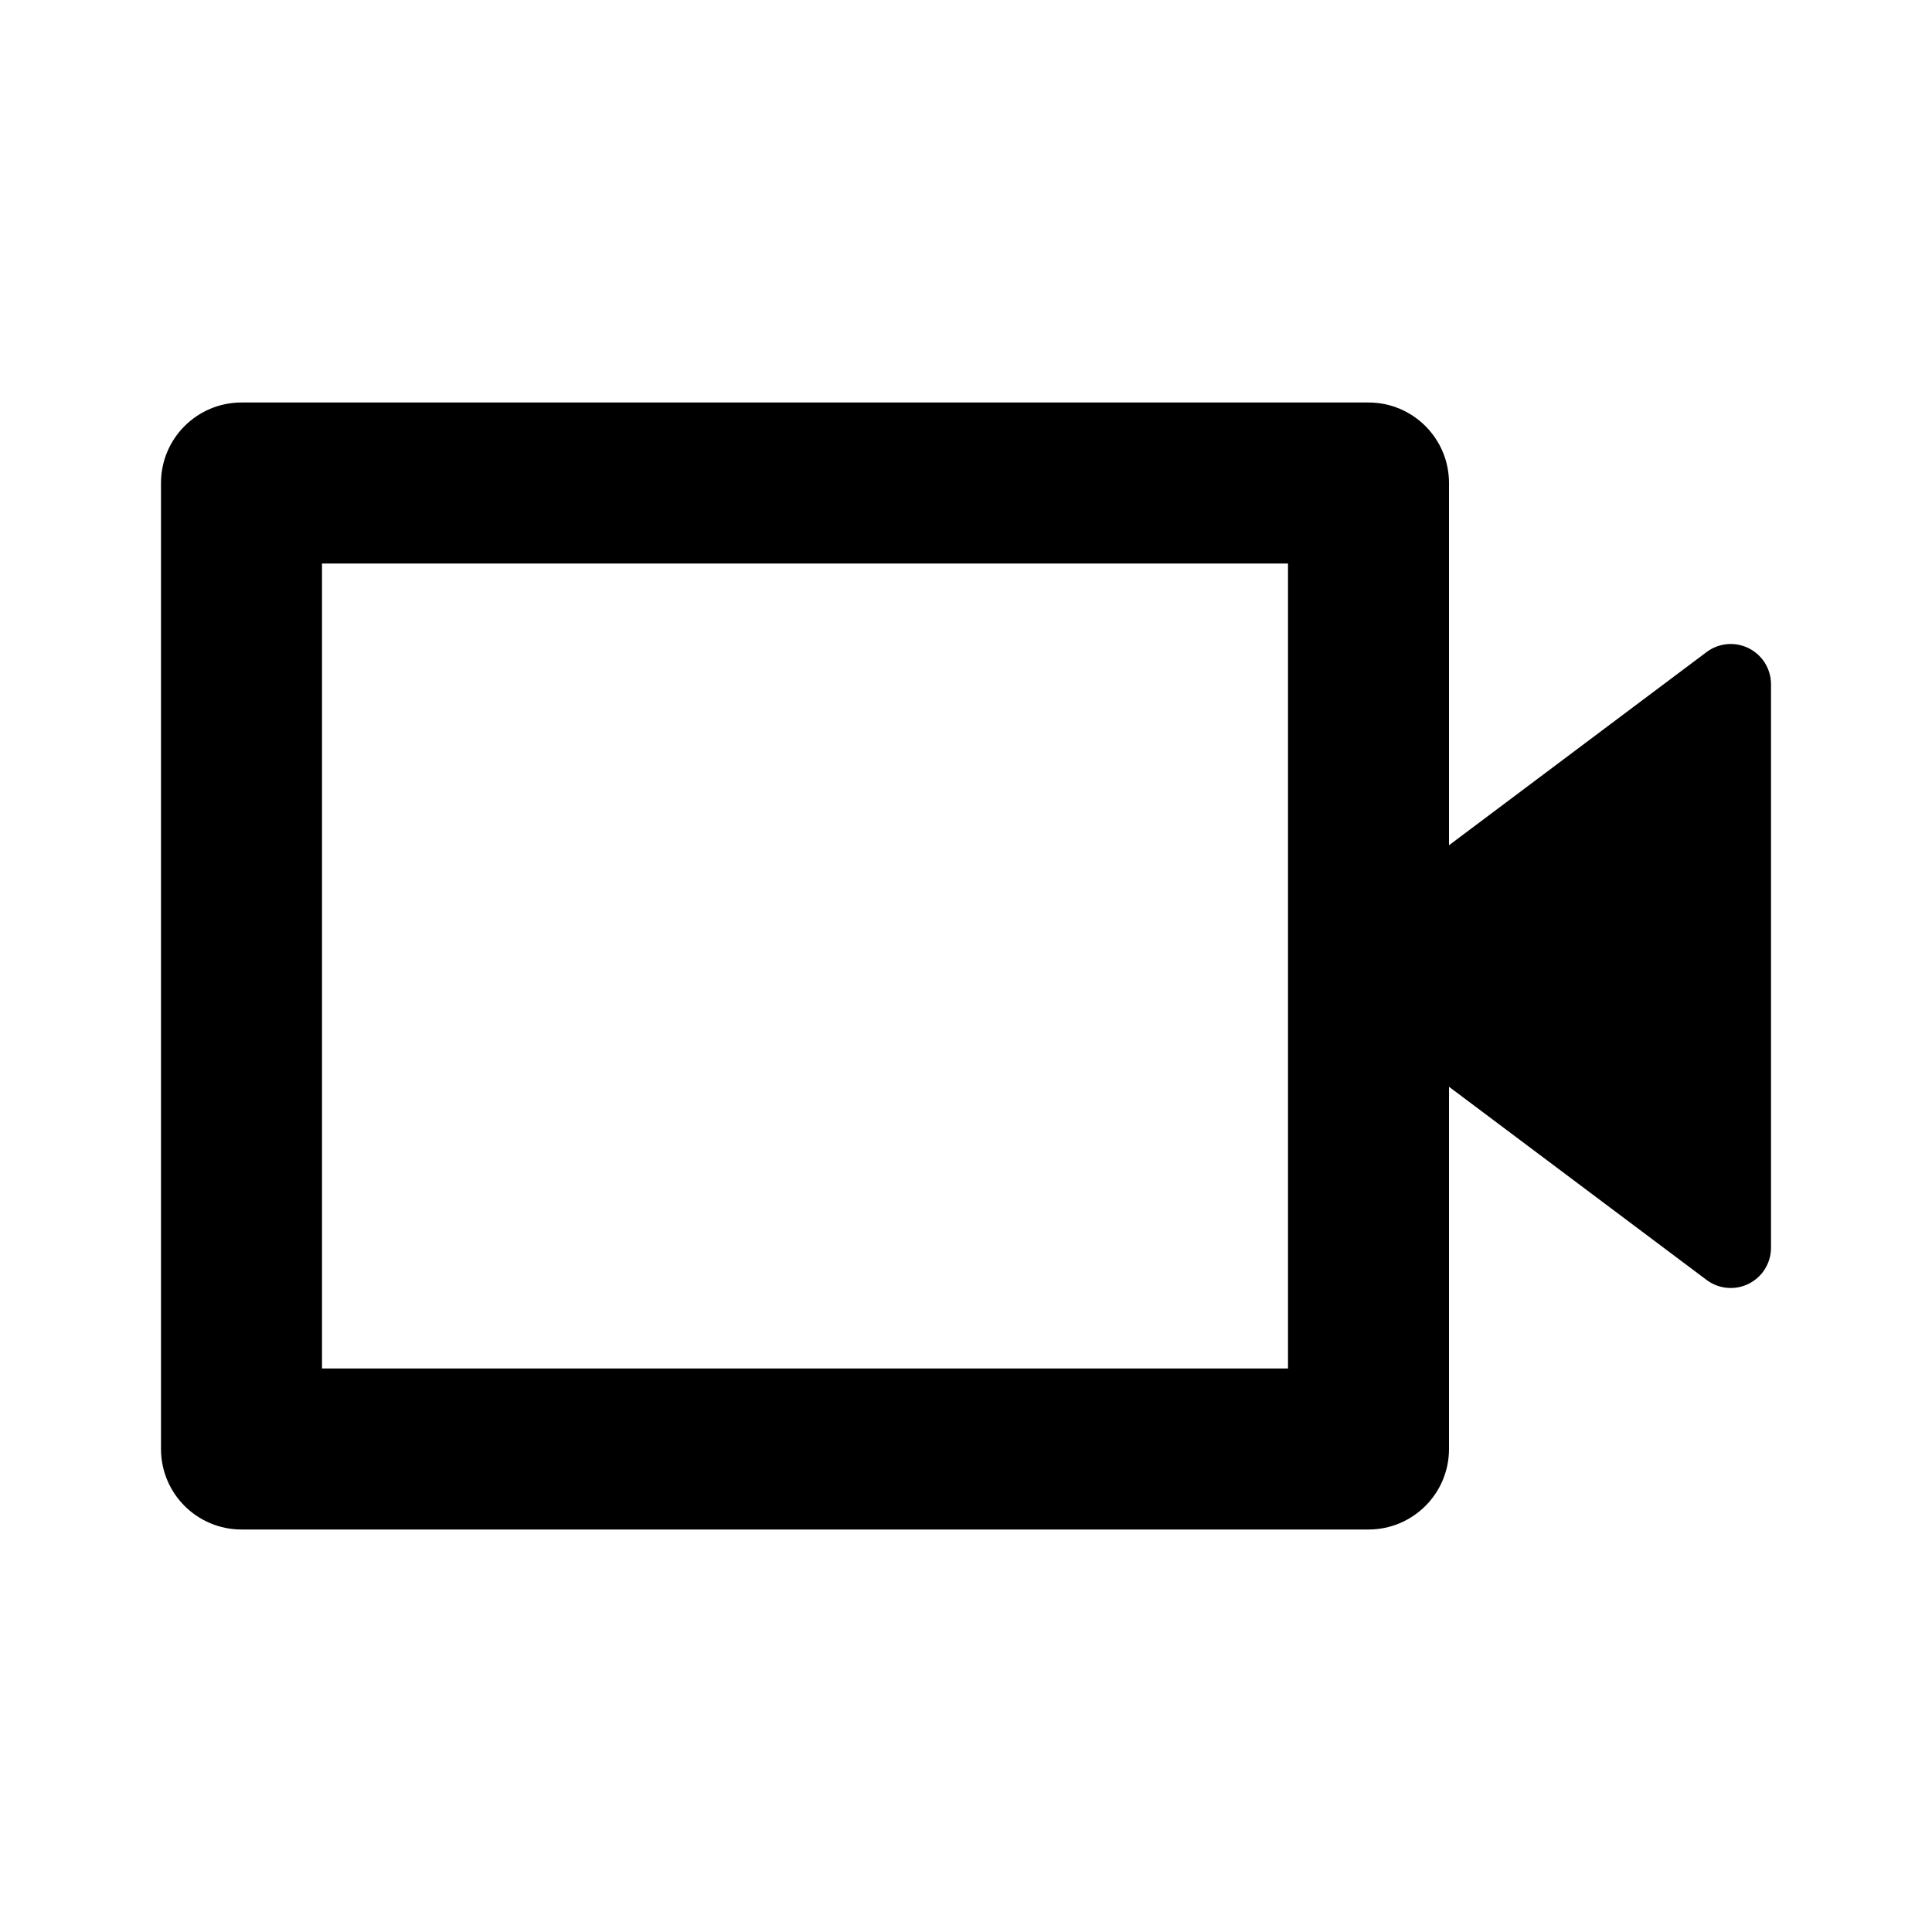
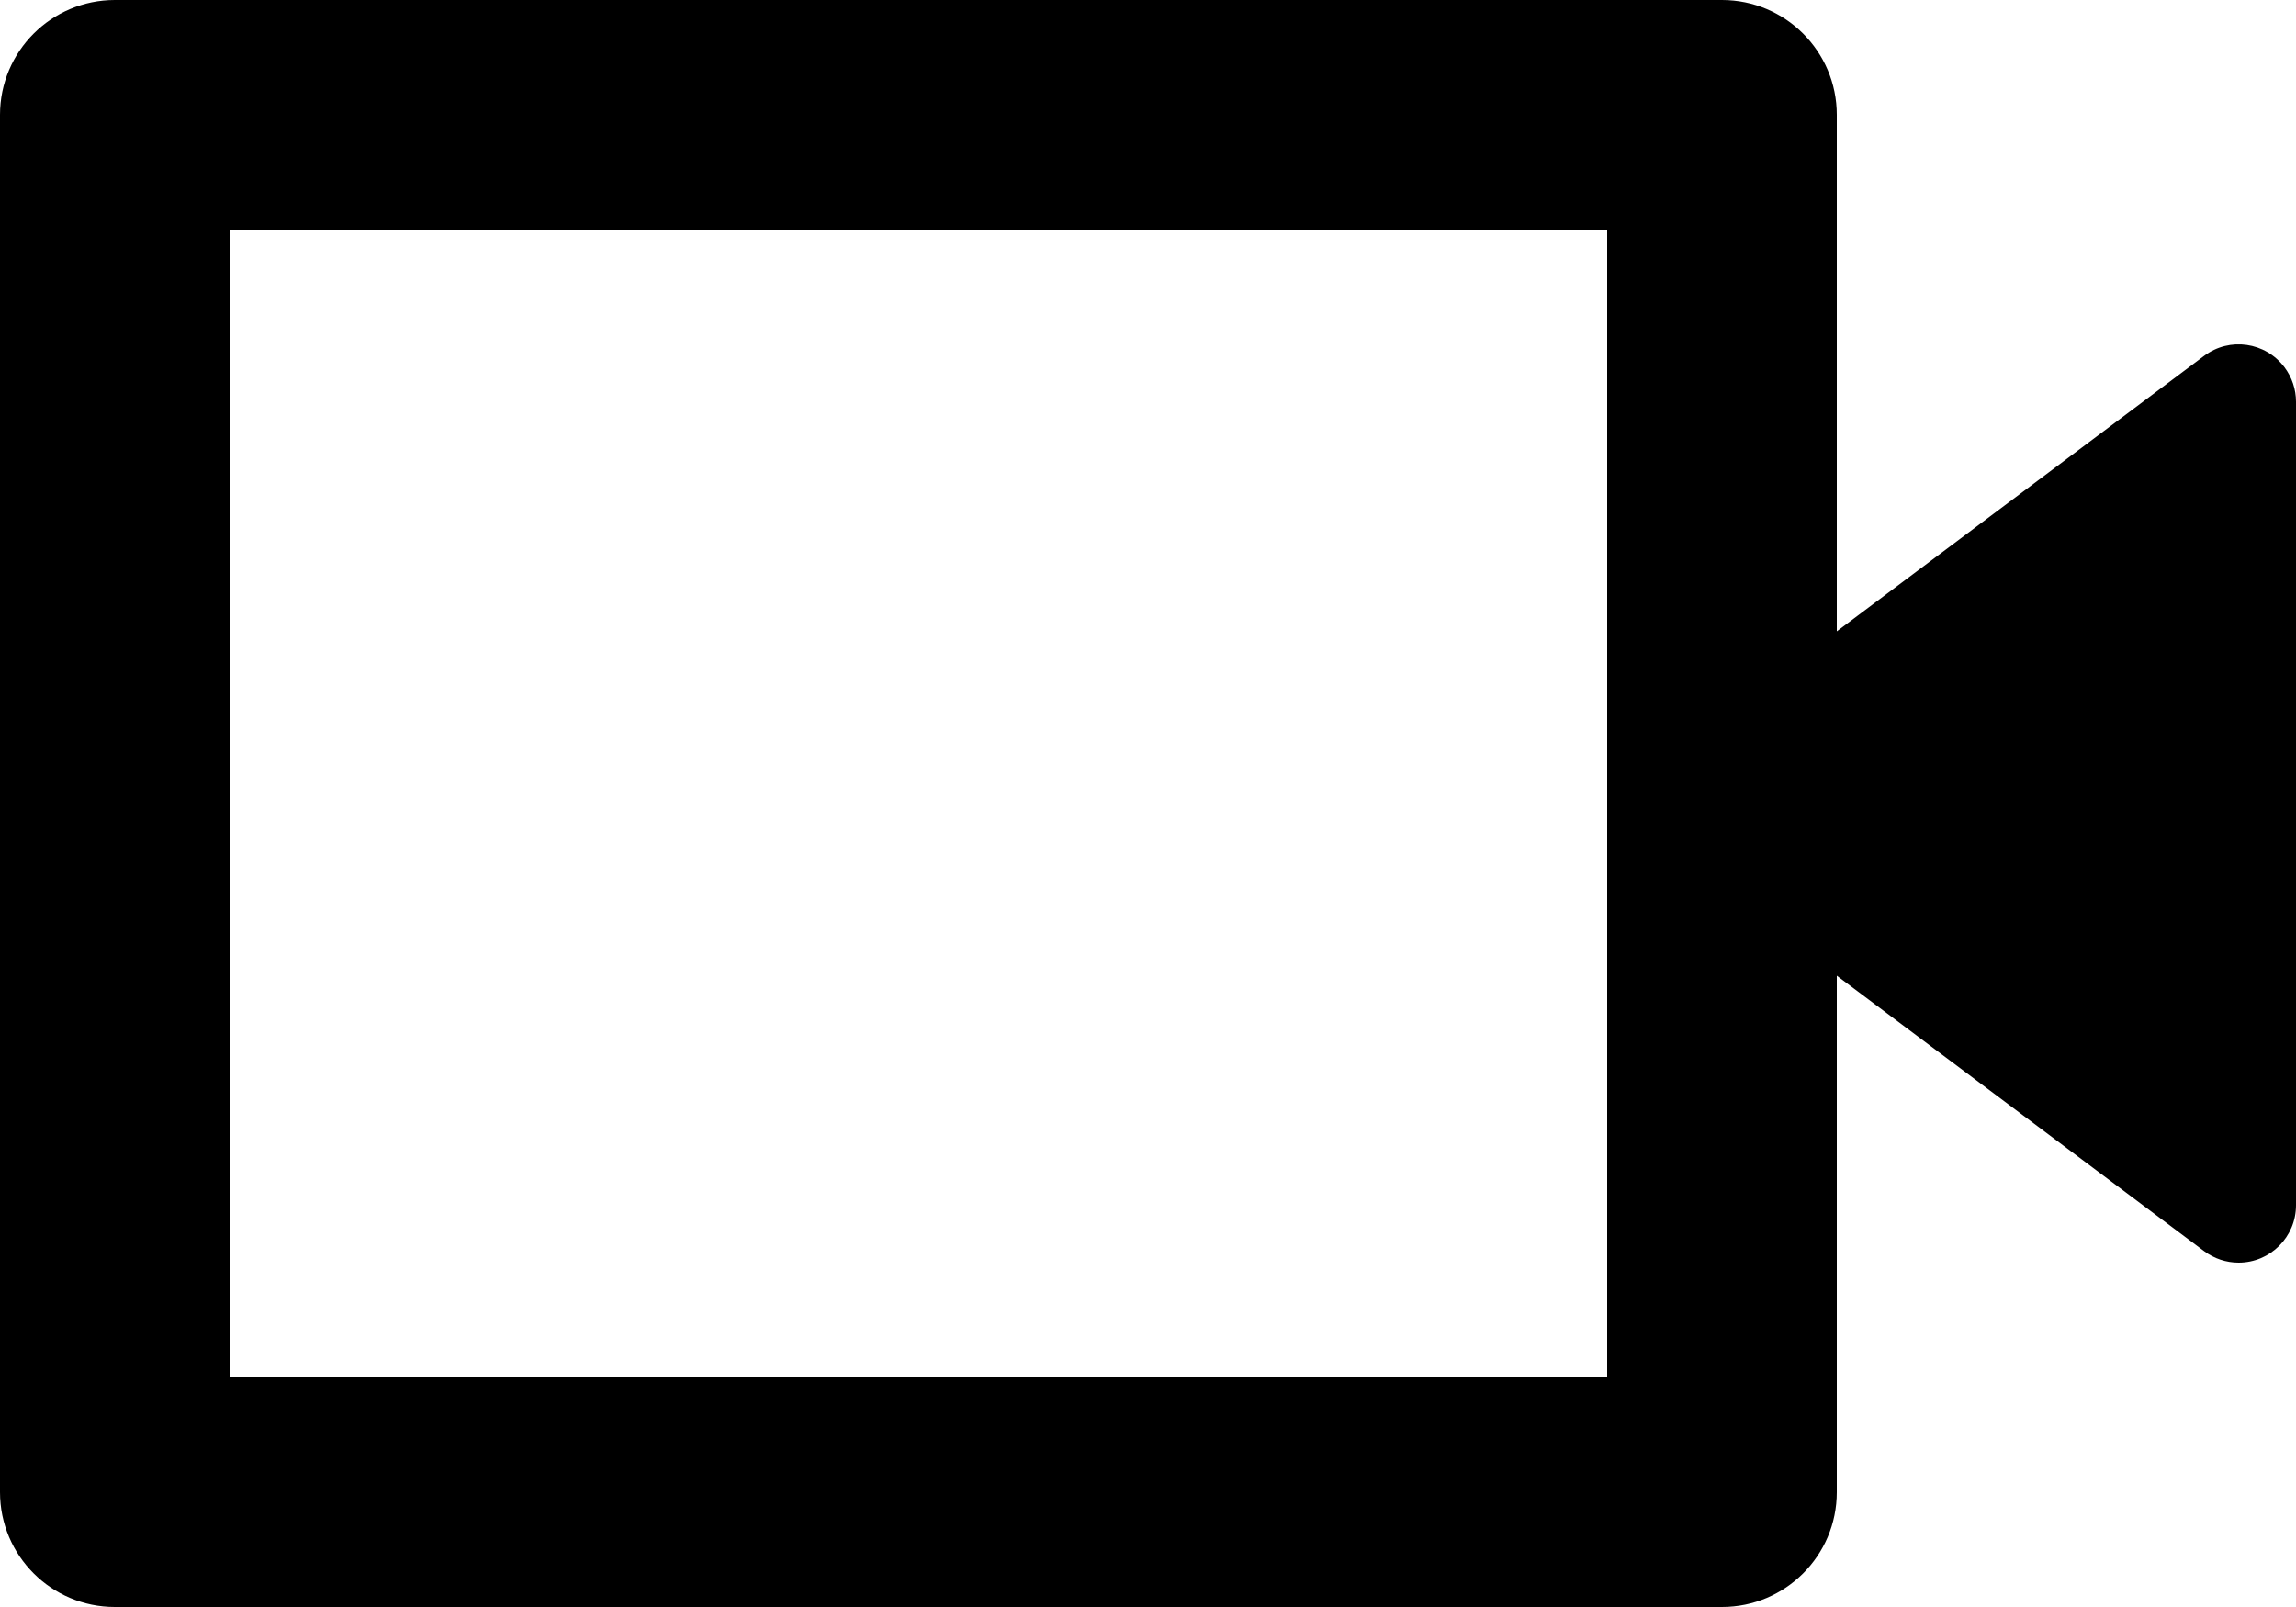
- <svg aria-label="video" viewBox="0 0 24 24">
-   <path fill-rule="evenodd" clip-rule="evenodd" d="M21.2 8.1 18 10.5V6a1 1 0 0 0-1-1H3a1 1 0 0 0-1 1v12a1 1 0 0 0 1 1h14a1 1 0 0 0 1-1v-4.5l3.2 2.4a.5.5 0 0 0 .8-.4v-7a.5.5 0 0 0-.8-.4zM4 17V7h12v10H4z" />
+ <svg xmlns="http://www.w3.org/2000/svg" aria-label="video" viewBox="0 0 20 14">
+   <path fill-rule="evenodd" clip-rule="evenodd" d="M19.2 3.1L16 5.5V1C16 0.448 15.552 0 15 0H1C0.448 0 0 0.448 0 1V13C0 13.552 0.448 14 1 14H15C15.552 14 16 13.552 16 13V8.5L19.2 10.9C19.287 10.965 19.392 11 19.5 11C19.776 11 20 10.776 20 10.5V3.5C20 3.392 19.965 3.287 19.9 3.2C19.734 2.979 19.421 2.934 19.2 3.1ZM2 12V2H14V12H2Z" />
</svg>
